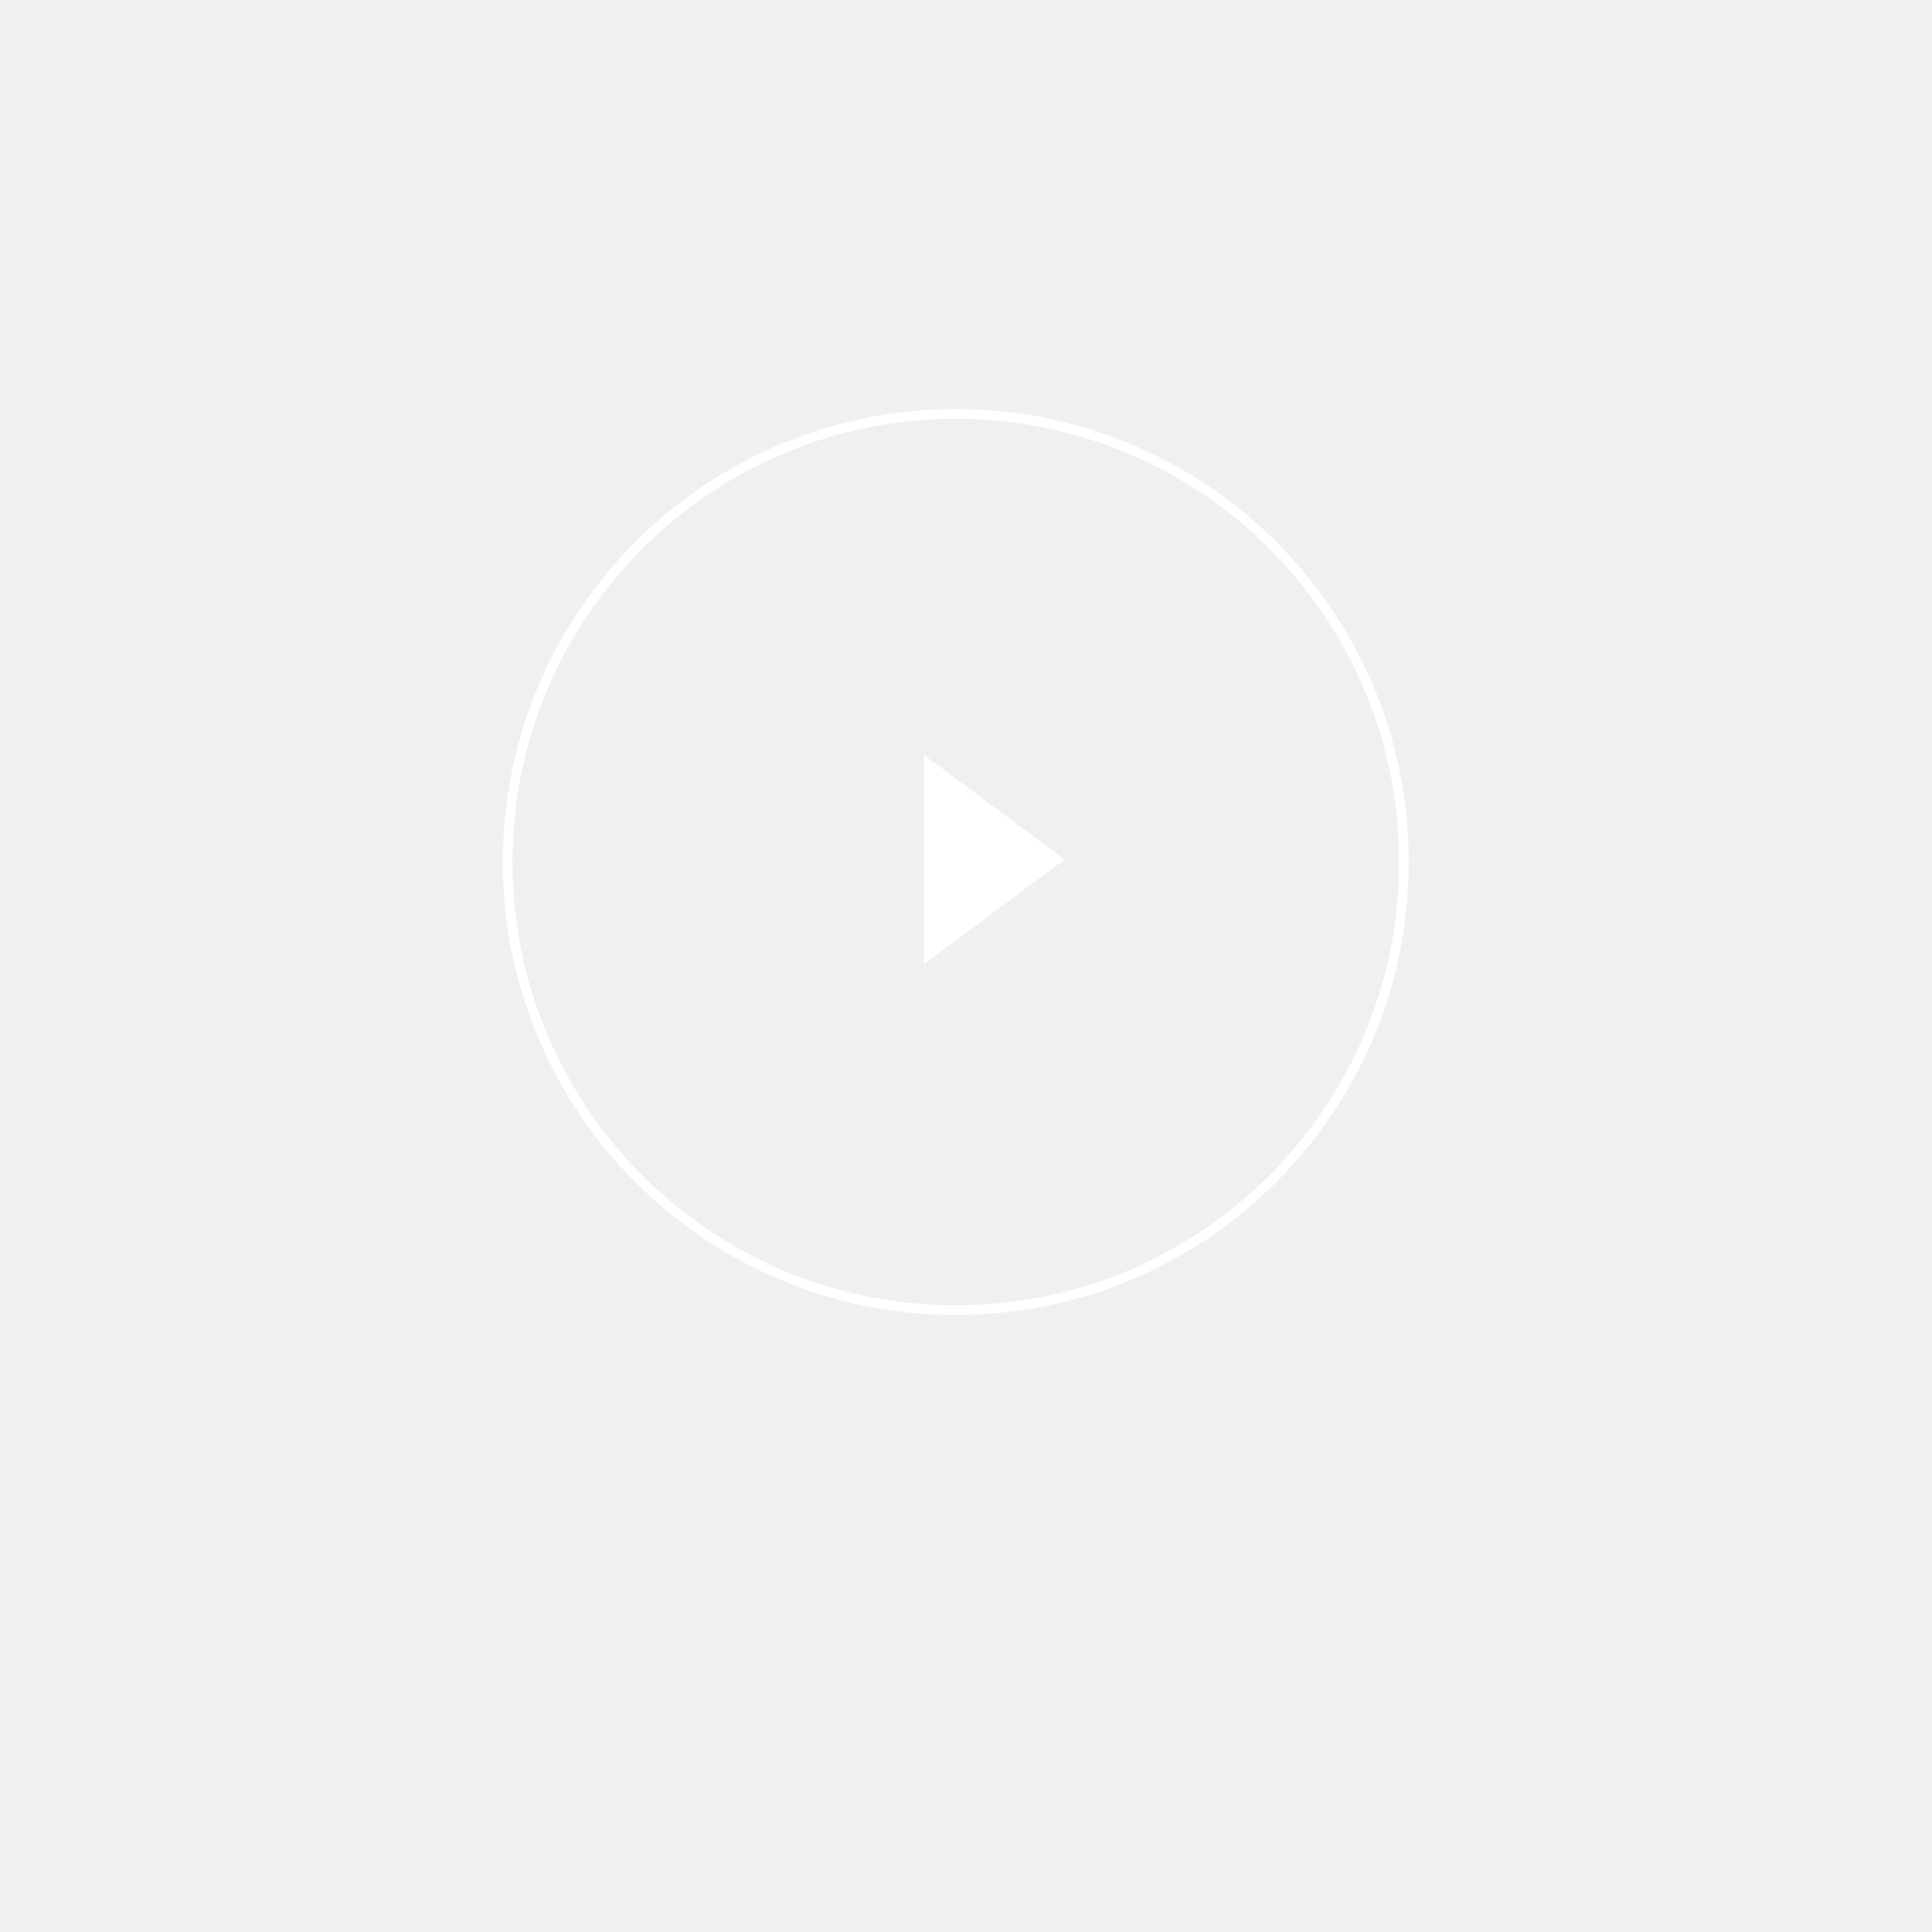
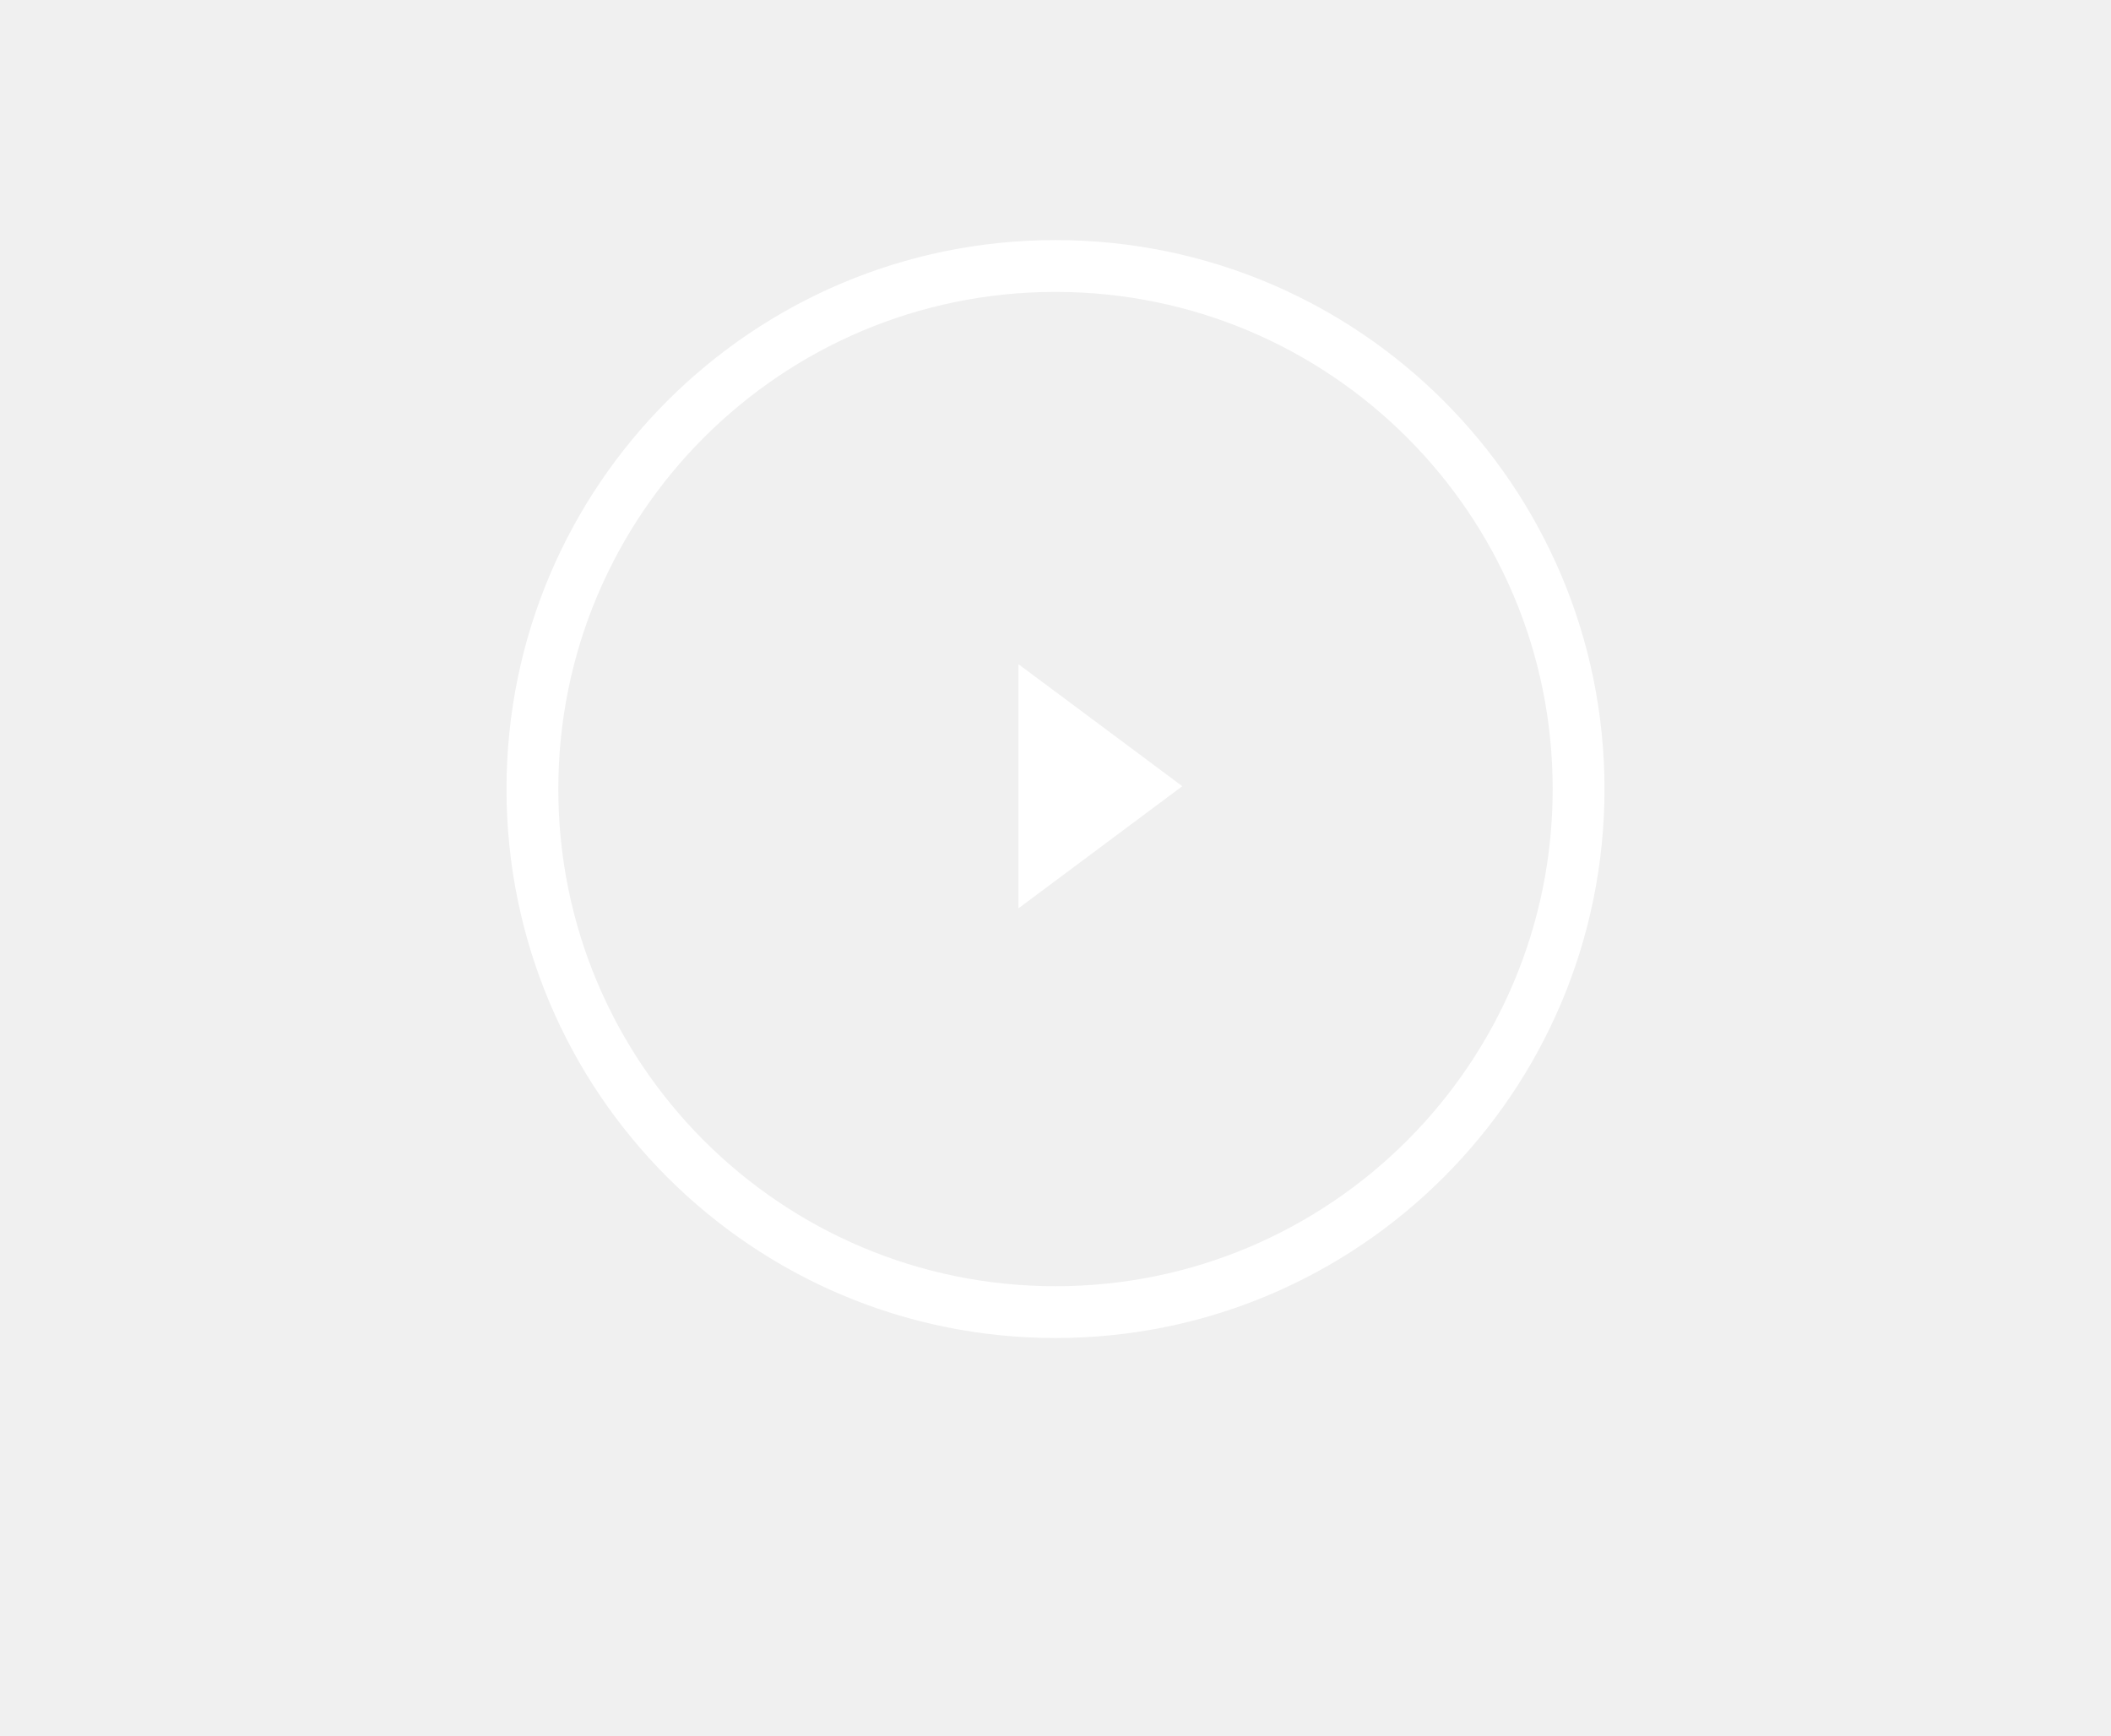
- <svg xmlns="http://www.w3.org/2000/svg" version="1.1" id="Слой_1" x="0px" y="0px" viewBox="0 0 800 800" style="enable-background:new 0 0 800 800;" xml:space="preserve">
+ <svg xmlns="http://www.w3.org/2000/svg" version="1.1" id="Слой_1" x="0px" y="0px" viewBox="0 0 163 134" style="enable-background:new 0 0 163 134;" xml:space="preserve">
  <style type="text/css">
	.st0{fill:none;stroke:#FFFFFF;stroke-width:4;stroke-miterlimit:10;}
	.st1{fill:#FFFFFF;}
</style>
  <g>
-     <circle class="st0" cx="395.78" cy="356.95" r="185.56" />
-     <polygon class="st1" points="382.63,355.95 382.63,312.65 411.7,334.3 440.76,355.95 411.7,377.6 382.63,399.25  " />
+     <circle class="st0" cx="81.5" cy="60.93" r="40.39" />
+     <polygon class="st1" points="78.64,60.71 78.64,51.29 84.97,56 91.29,60.71 84.97,65.42 78.64,70.14  " />
  </g>
</svg>
